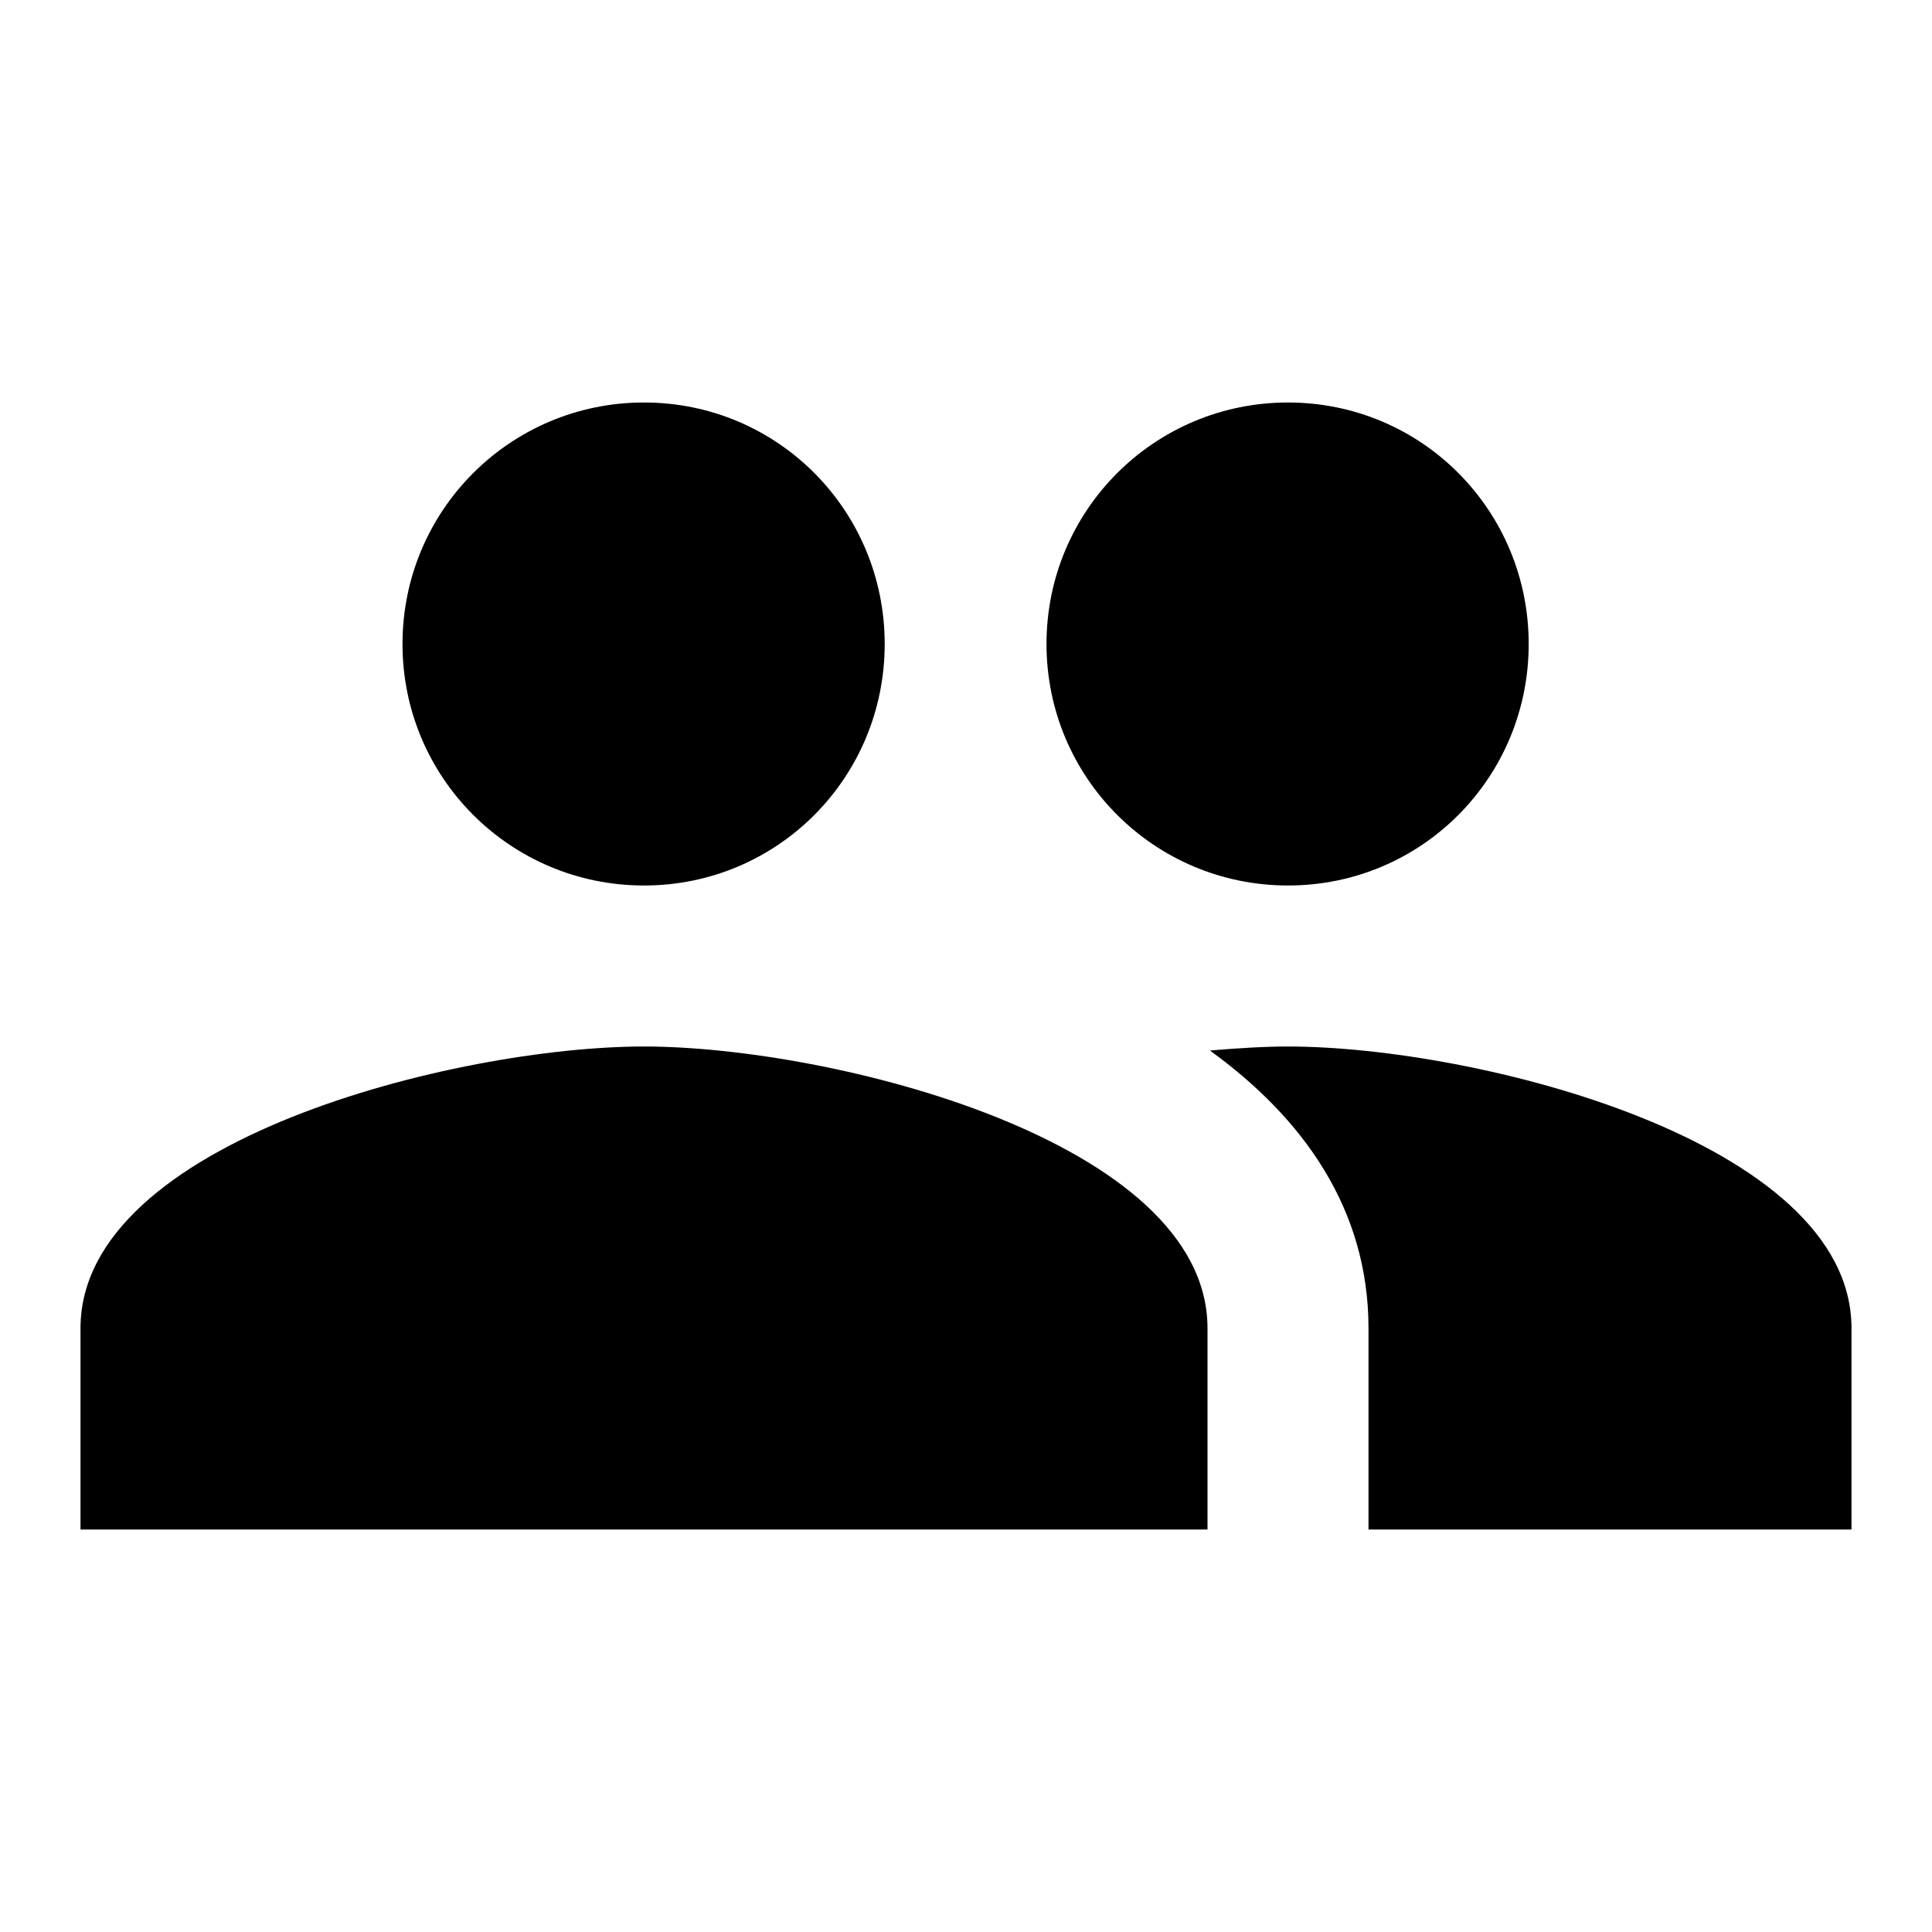
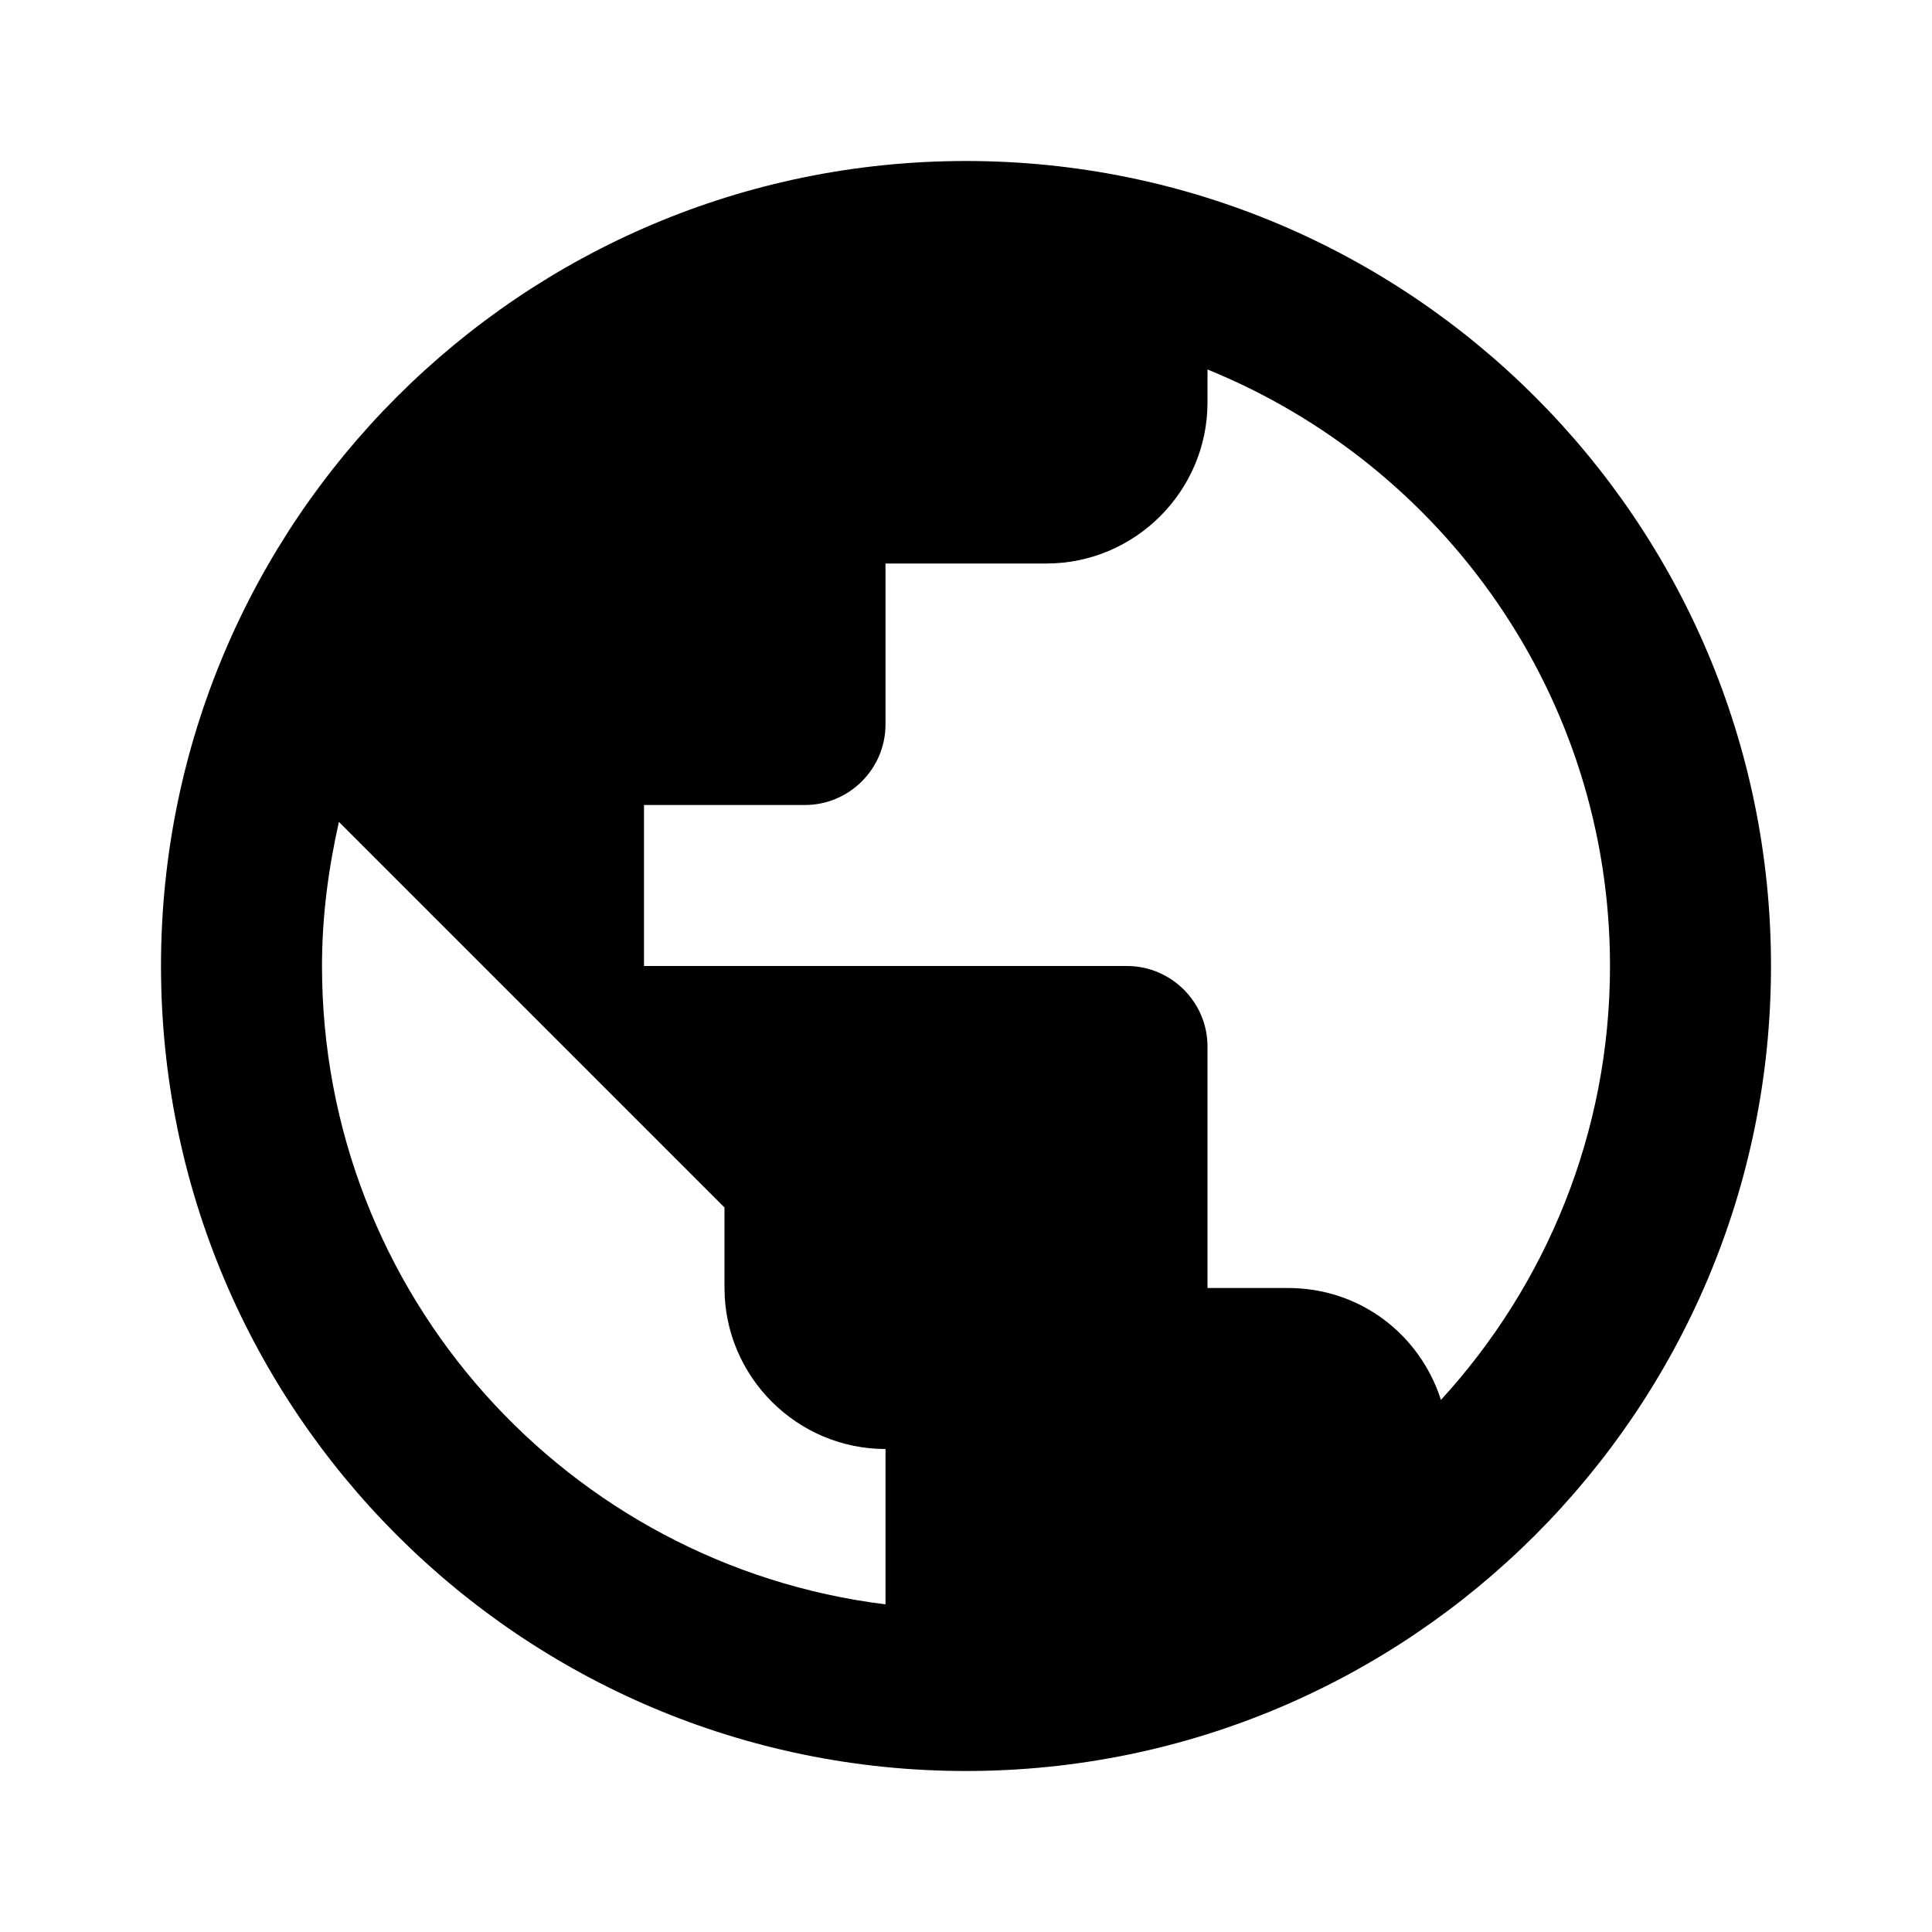
<svg xmlns="http://www.w3.org/2000/svg" fill="#000000" height="24" viewBox="0 0 24 24" width="24">
  <path d="M0 0h24v24H0z" fill="none" />
-   <path d="M16 11c1.66 0 2.99-1.34 2.99-3S17.66 5 16 5c-1.66 0-3 1.34-3 3s1.34 3 3 3zm-8 0c1.66 0 2.99-1.34 2.99-3S9.66 5 8 5C6.34 5 5 6.34 5 8s1.34 3 3 3zm0 2c-2.33 0-7 1.17-7 3.5V19h14v-2.5c0-2.33-4.67-3.5-7-3.5zm8 0c-.29 0-.62.02-.97.05 1.16.84 1.97 1.97 1.97 3.45V19h6v-2.5c0-2.33-4.67-3.5-7-3.5z" />
+   <path d="M12 2C6.48 2 2 6.48 2 12s4.48 10 10 10 10-4.48 10-10S17.52 2 12 2zm-1 17.93c-3.95-.49-7-3.85-7-7.93 0-.62.08-1.21.21-1.79L9 15v1c0 1.1.9 2 2 2v1.93zm6.9-2.54c-.26-.81-1-1.39-1.9-1.39h-1v-3c0-.55-.45-1-1-1H8v-2h2c.55 0 1-.45 1-1V7h2c1.1 0 2-.9 2-2v-.41c2.93 1.19 5 4.06 5 7.41 0 2.08-.8 3.97-2.1 5.39z" />
</svg>
